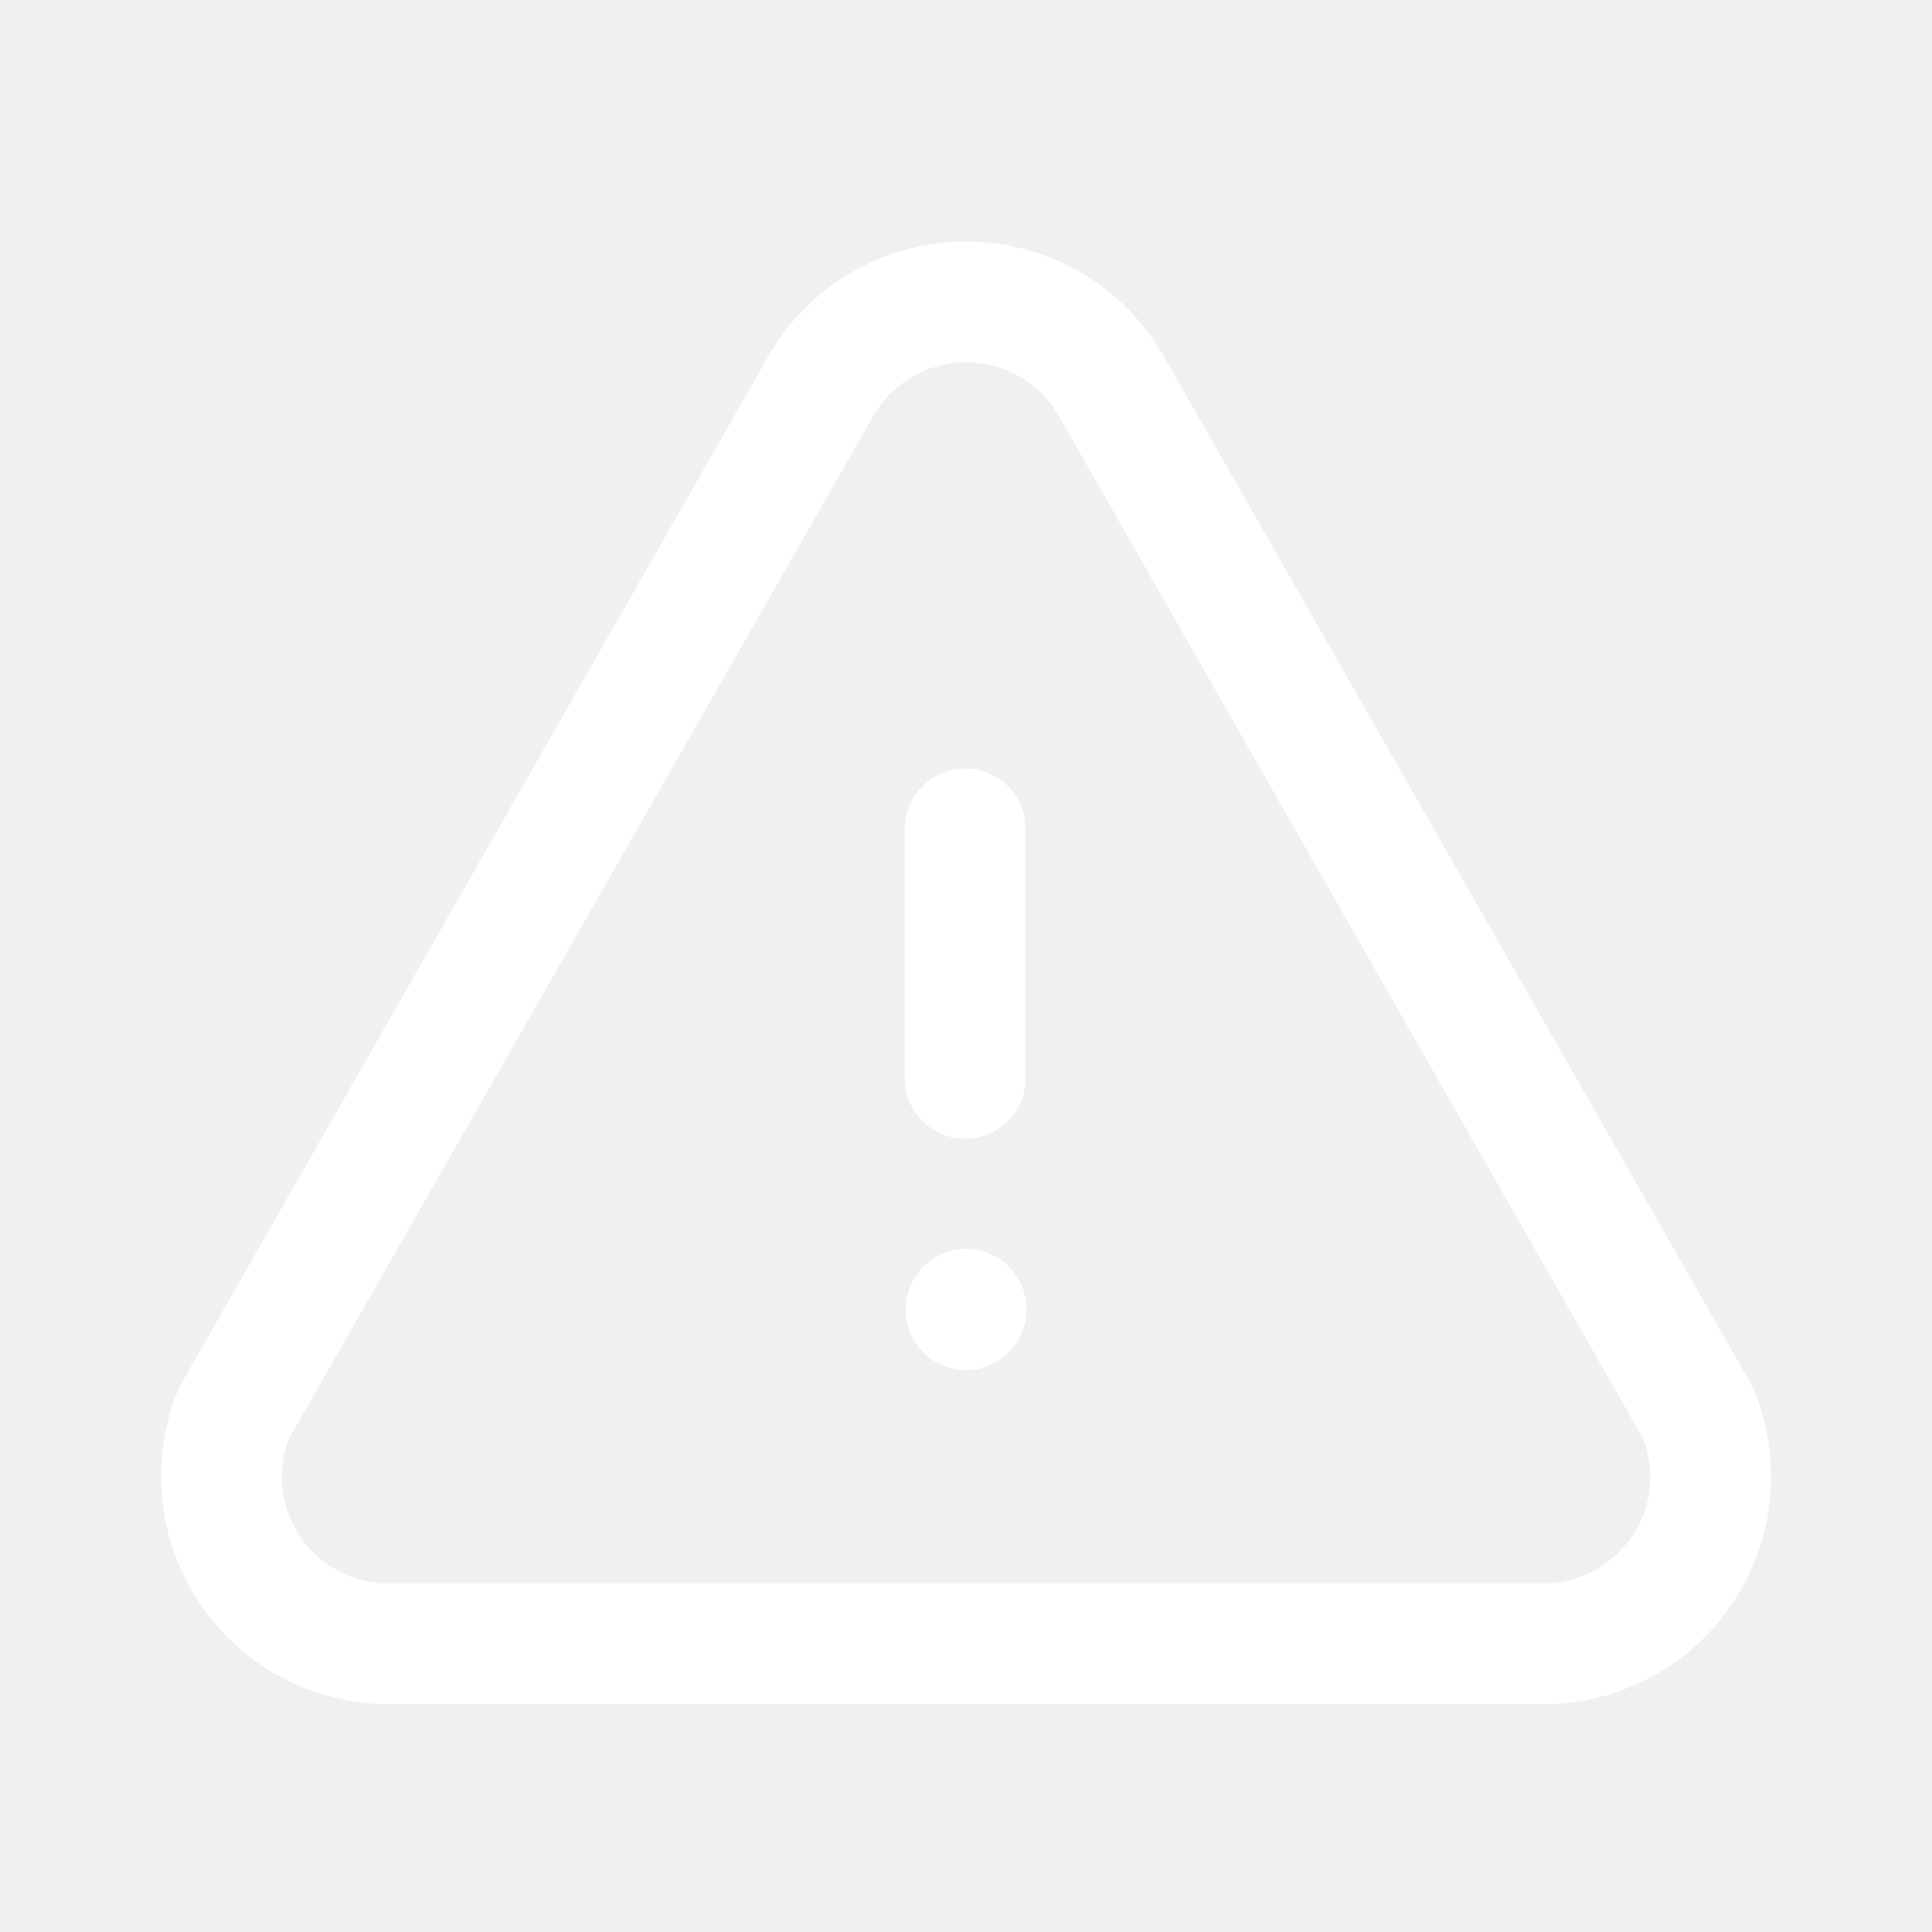
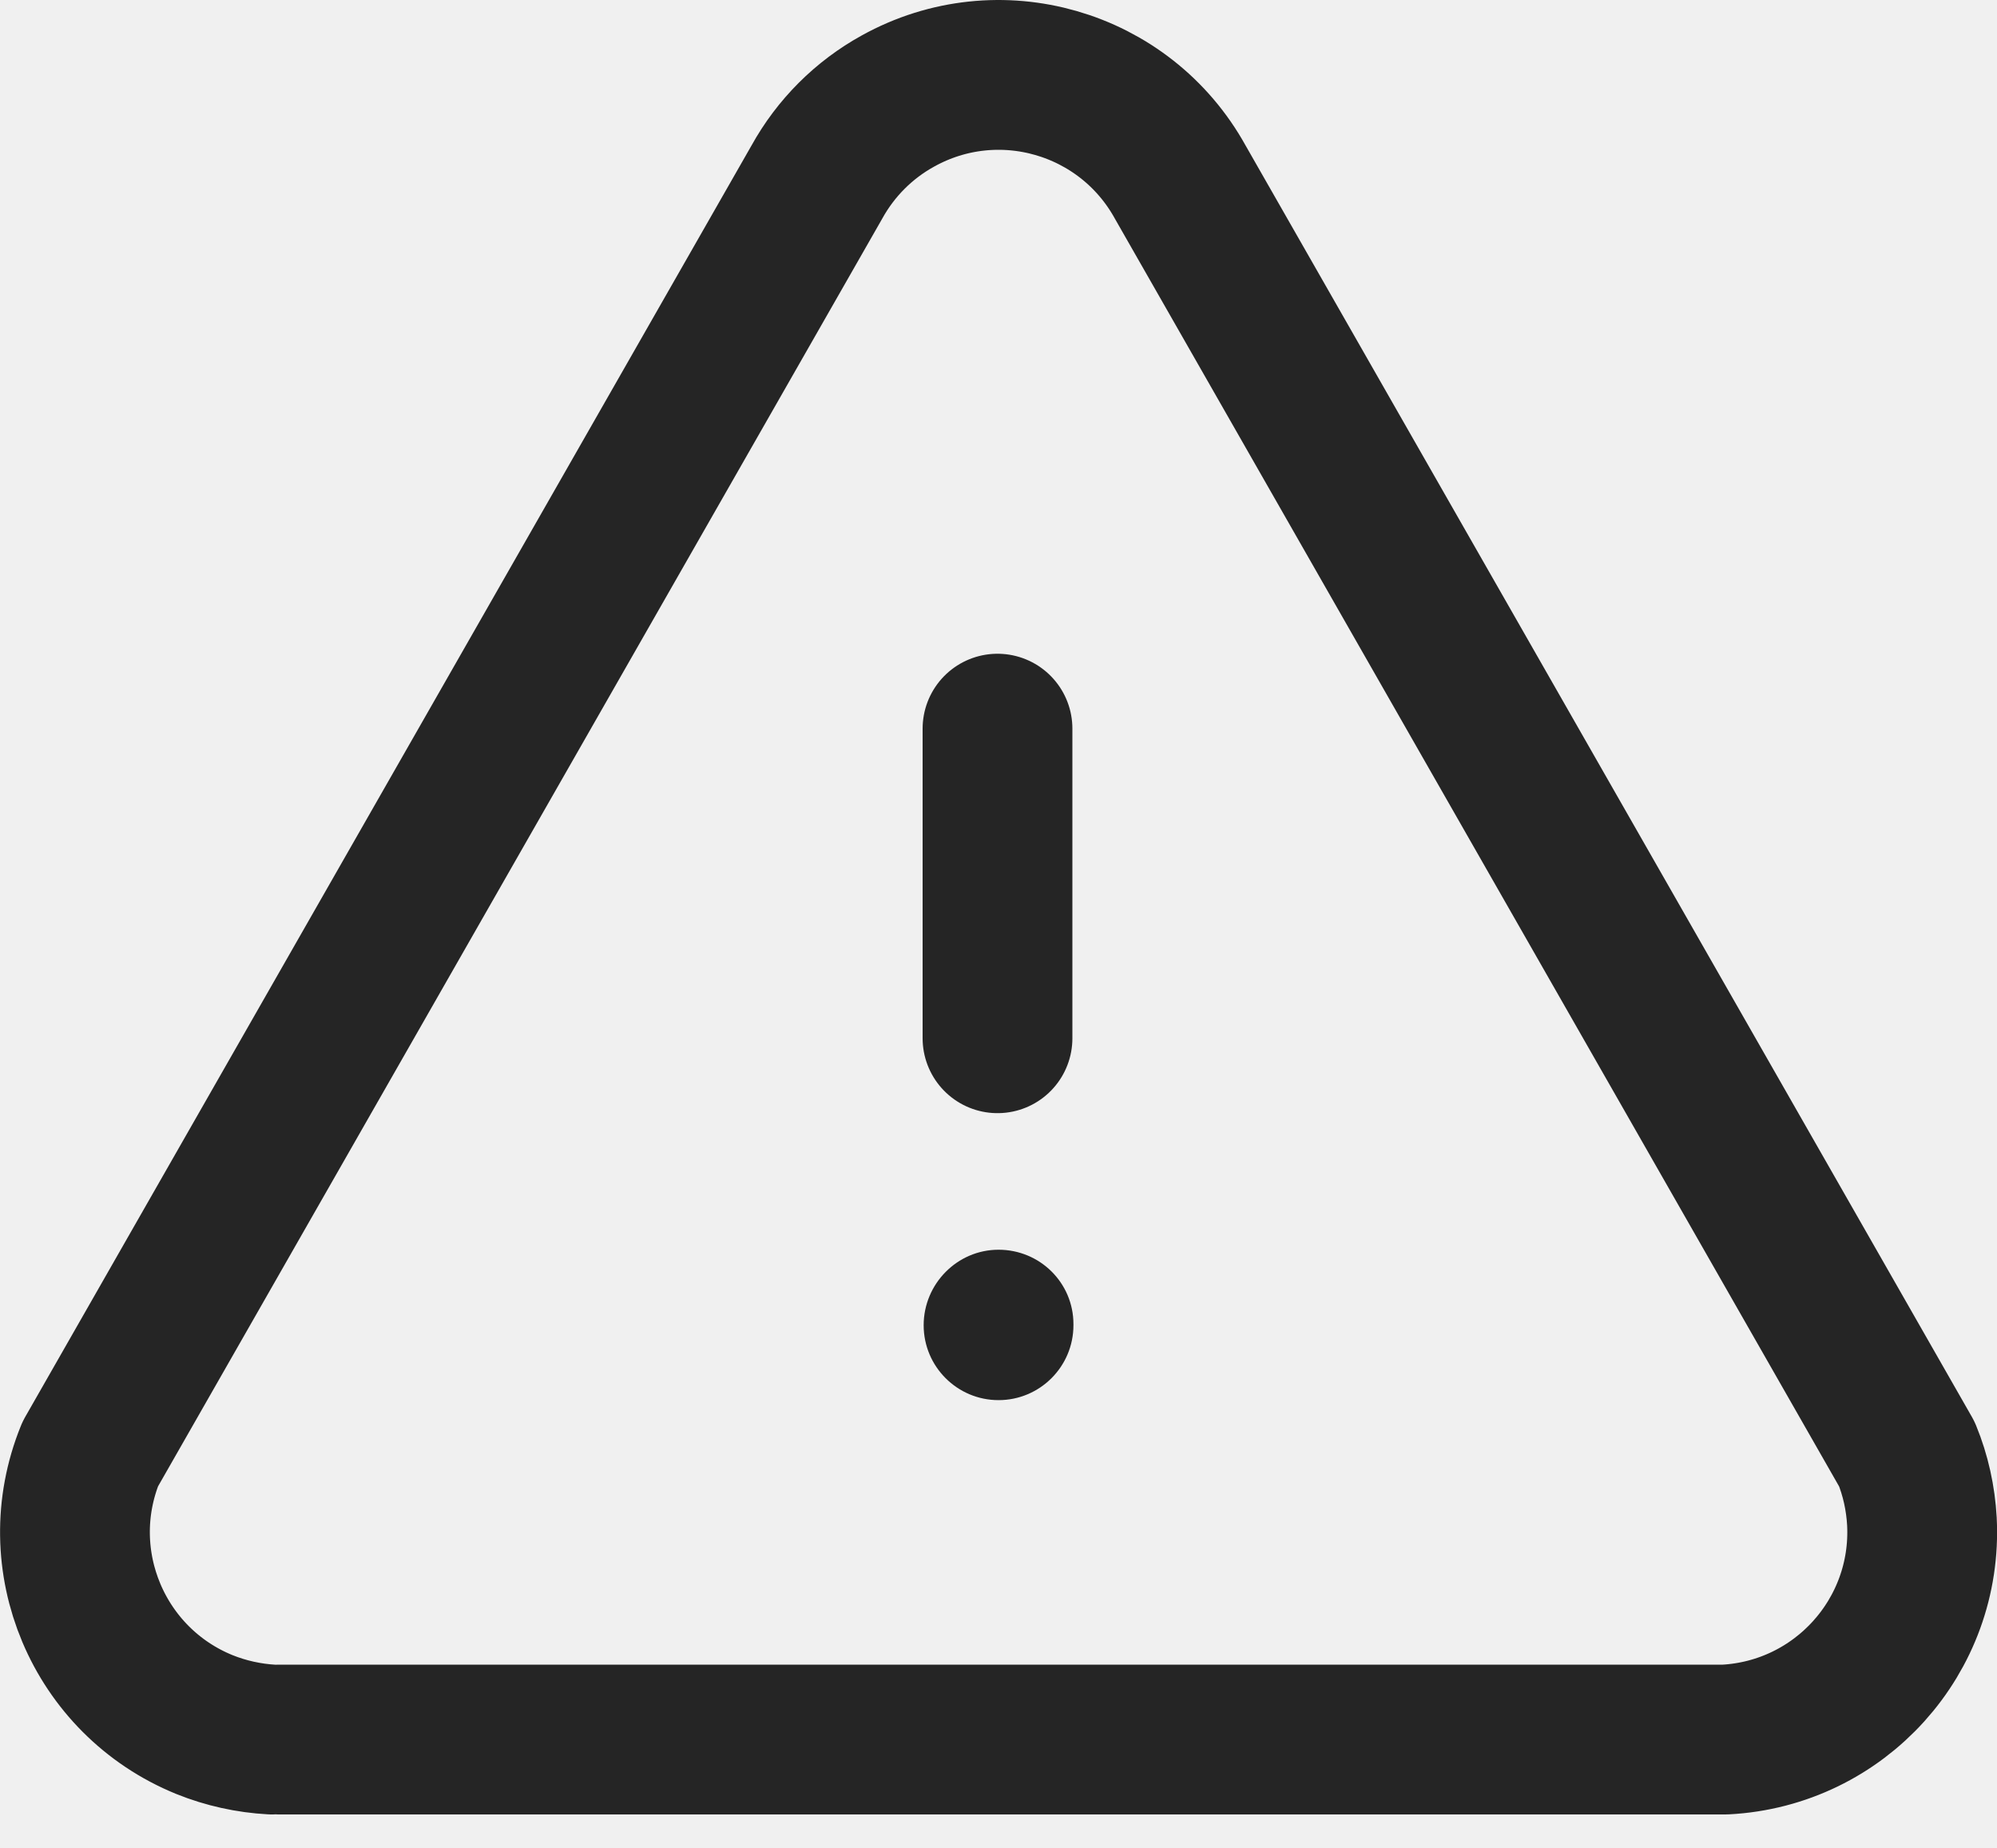
- <svg xmlns="http://www.w3.org/2000/svg" width="48" height="48" viewBox="0 0 48 48" fill="none">
-   <path d="M22.501 32.539C22.501 31.711 23.173 31.027 24.001 31.027C24.829 31.027 25.501 31.689 25.501 32.517V32.539C25.501 33.367 24.829 34.039 24.001 34.039C23.173 34.039 22.501 33.367 22.501 32.539Z" fill="white" />
-   <path d="M9.592 40.836H38.556C40.85 40.716 42.614 38.762 42.496 36.468C42.47 36.004 42.37 35.546 42.194 35.118L27.64 9.646C26.528 7.636 23.998 6.908 21.988 8.022C21.304 8.398 20.74 8.962 20.362 9.646L5.808 35.118C4.944 37.246 5.968 39.67 8.094 40.536C8.526 40.71 8.982 40.81 9.446 40.836" stroke="white" stroke-width="3" stroke-linecap="round" stroke-linejoin="round" />
-   <path d="M23.98 26.792V20.592" stroke="white" stroke-width="3" stroke-linecap="round" stroke-linejoin="round" />
+ <svg xmlns="http://www.w3.org/2000/svg" width="40" height="37" viewBox="0 0 40 37" fill="none">
+   <path d="M18.501 26.539C18.501 25.711 19.173 25.027 20.001 25.027C20.829 25.027 21.501 25.689 21.501 26.517V26.539C21.501 27.367 20.829 28.039 20.001 28.039C19.173 28.039 18.501 27.367 18.501 26.539Z" fill="#252525" />
+   <path d="M5.592 34.836H34.556C36.85 34.716 38.614 32.762 38.496 30.468C38.47 30.004 38.37 29.546 38.194 29.118L23.64 3.646C22.528 1.636 19.998 0.908 17.988 2.022C17.304 2.398 16.74 2.962 16.362 3.646L1.808 29.118C0.944 31.246 1.968 33.67 4.094 34.536C4.526 34.71 4.982 34.81 5.446 34.836" stroke="#252525" stroke-width="3" stroke-linecap="round" stroke-linejoin="round" />
+   <path d="M19.98 20.792V14.592" stroke="#252525" stroke-width="3" stroke-linecap="round" stroke-linejoin="round" />
</svg>
